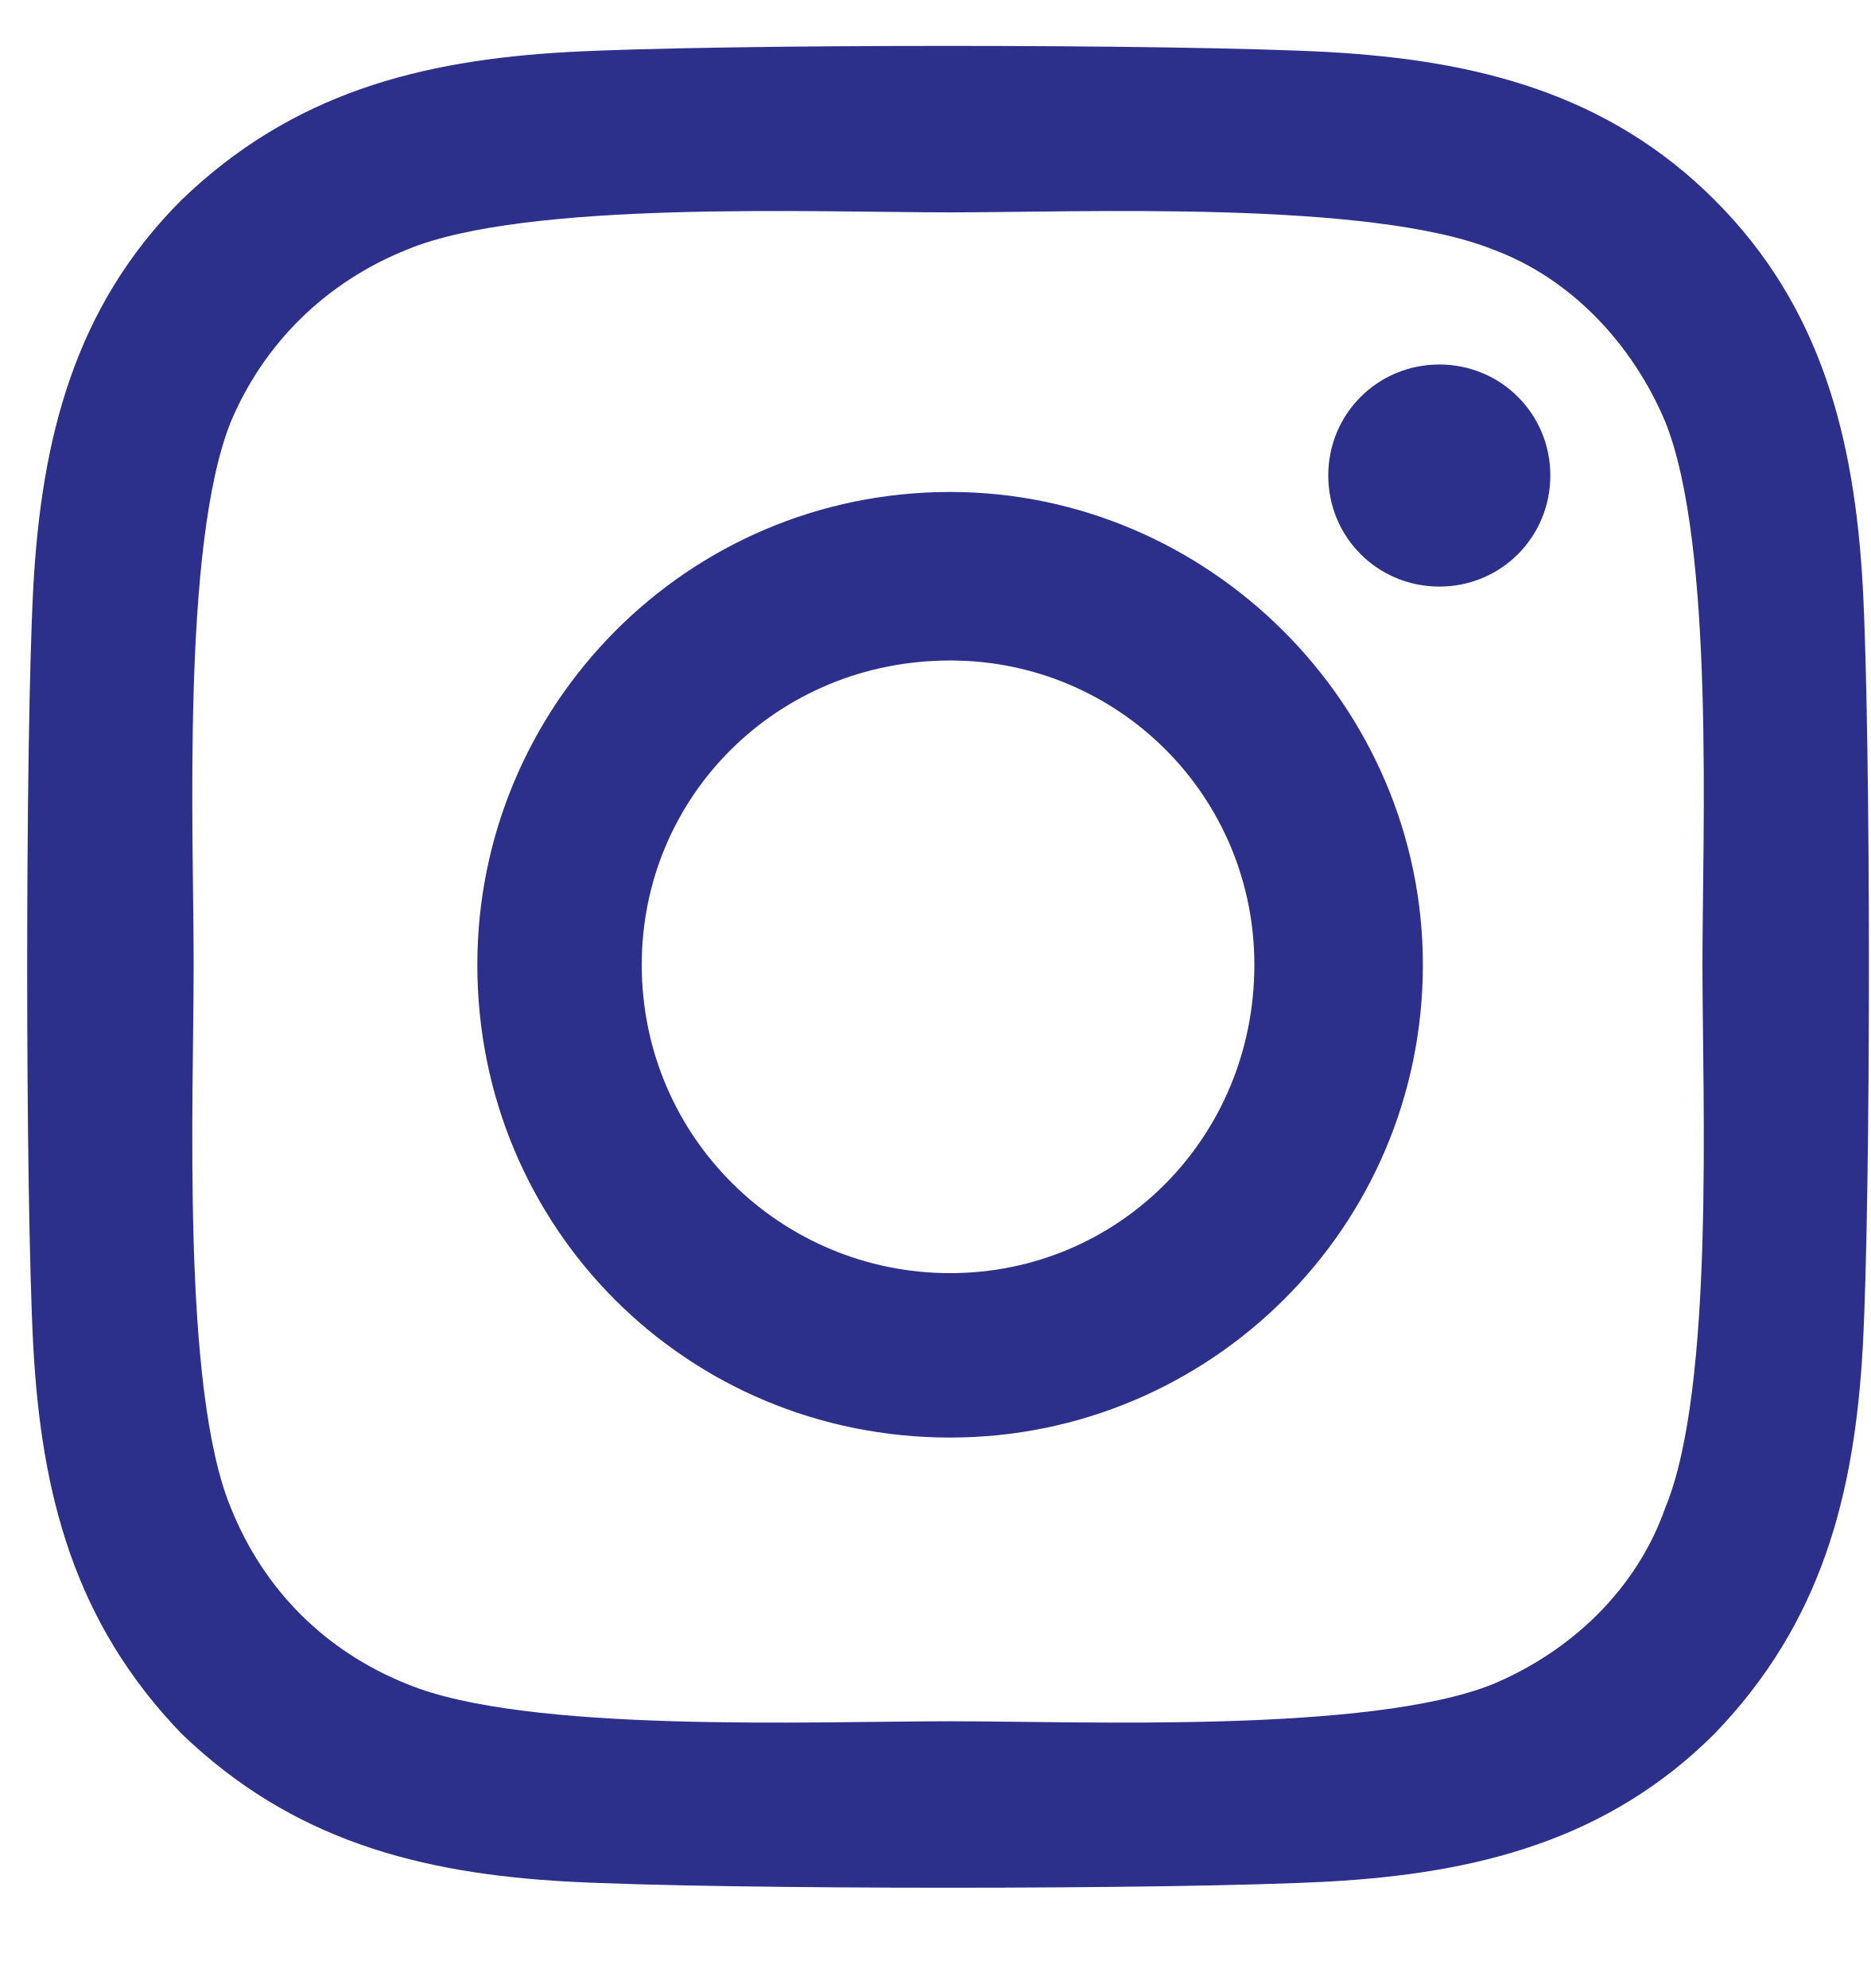
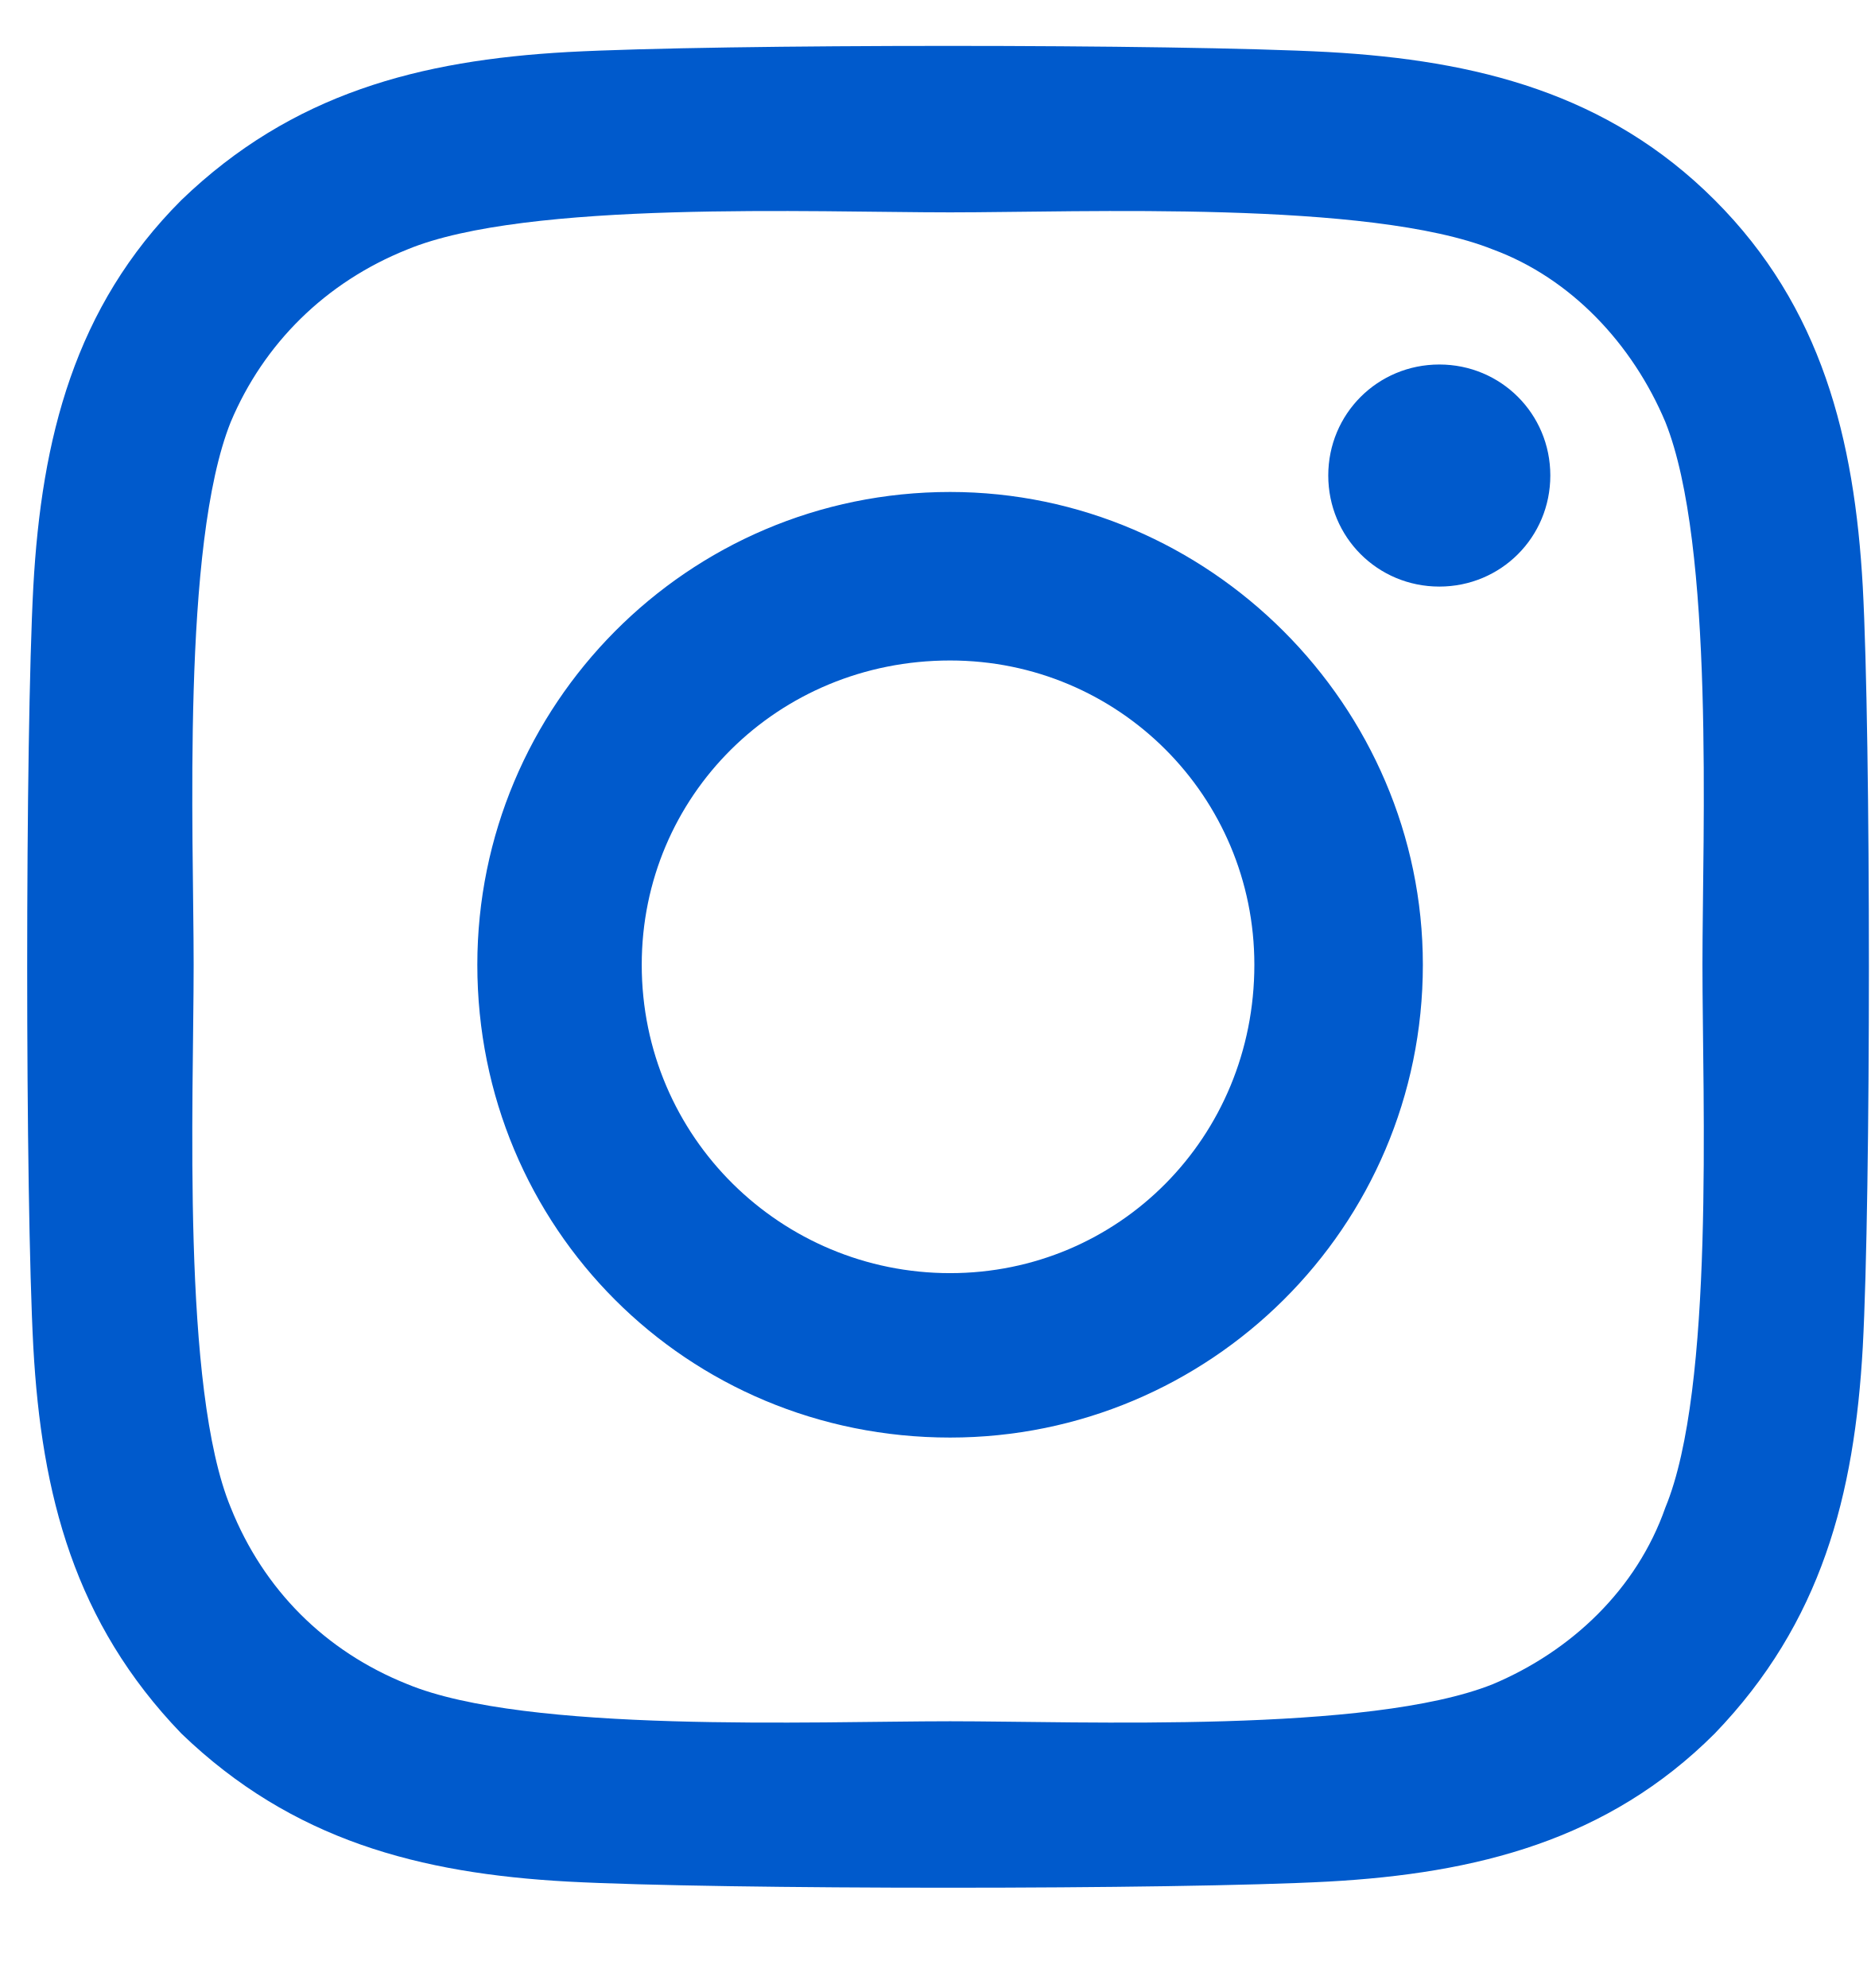
<svg xmlns="http://www.w3.org/2000/svg" width="16" height="17" viewBox="0 0 16 17" fill="none">
-   <path d="M8.125 4.207C5.875 4.207 4.082 6.035 4.082 8.25C4.082 10.5 5.875 12.293 8.125 12.293C10.34 12.293 12.168 10.5 12.168 8.25C12.168 6.035 10.34 4.207 8.125 4.207ZM8.125 10.887C6.684 10.887 5.488 9.727 5.488 8.25C5.488 6.809 6.648 5.648 8.125 5.648C9.566 5.648 10.727 6.809 10.727 8.25C10.727 9.727 9.566 10.887 8.125 10.887ZM13.258 4.066C13.258 3.539 12.836 3.117 12.309 3.117C11.781 3.117 11.359 3.539 11.359 4.066C11.359 4.594 11.781 5.016 12.309 5.016C12.836 5.016 13.258 4.594 13.258 4.066ZM15.93 5.016C15.859 3.75 15.578 2.625 14.664 1.711C13.75 0.797 12.625 0.516 11.359 0.445C10.059 0.375 6.156 0.375 4.855 0.445C3.59 0.516 2.5 0.797 1.551 1.711C0.637 2.625 0.355 3.75 0.285 5.016C0.215 6.316 0.215 10.219 0.285 11.52C0.355 12.785 0.637 13.875 1.551 14.824C2.5 15.738 3.59 16.02 4.855 16.09C6.156 16.16 10.059 16.16 11.359 16.09C12.625 16.02 13.75 15.738 14.664 14.824C15.578 13.875 15.859 12.785 15.93 11.52C16 10.219 16 6.316 15.93 5.016ZM14.242 12.891C13.996 13.594 13.434 14.121 12.766 14.402C11.711 14.824 9.25 14.719 8.125 14.719C6.965 14.719 4.504 14.824 3.484 14.402C2.781 14.121 2.254 13.594 1.973 12.891C1.551 11.871 1.656 9.41 1.656 8.25C1.656 7.125 1.551 4.664 1.973 3.609C2.254 2.941 2.781 2.414 3.484 2.133C4.504 1.711 6.965 1.816 8.125 1.816C9.25 1.816 11.711 1.711 12.766 2.133C13.434 2.379 13.961 2.941 14.242 3.609C14.664 4.664 14.559 7.125 14.559 8.25C14.559 9.41 14.664 11.871 14.242 12.891Z" fill="#2C308B" />
+   <path d="M8.125 4.207C5.875 4.207 4.082 6.035 4.082 8.25C4.082 10.5 5.875 12.293 8.125 12.293C10.34 12.293 12.168 10.5 12.168 8.25C12.168 6.035 10.34 4.207 8.125 4.207ZM8.125 10.887C6.684 10.887 5.488 9.727 5.488 8.25C5.488 6.809 6.648 5.648 8.125 5.648C9.566 5.648 10.727 6.809 10.727 8.25C10.727 9.727 9.566 10.887 8.125 10.887ZM13.258 4.066C13.258 3.539 12.836 3.117 12.309 3.117C11.781 3.117 11.359 3.539 11.359 4.066C11.359 4.594 11.781 5.016 12.309 5.016C12.836 5.016 13.258 4.594 13.258 4.066ZM15.93 5.016C15.859 3.75 15.578 2.625 14.664 1.711C13.75 0.797 12.625 0.516 11.359 0.445C10.059 0.375 6.156 0.375 4.855 0.445C3.59 0.516 2.5 0.797 1.551 1.711C0.637 2.625 0.355 3.75 0.285 5.016C0.215 6.316 0.215 10.219 0.285 11.52C0.355 12.785 0.637 13.875 1.551 14.824C2.5 15.738 3.59 16.02 4.855 16.09C6.156 16.16 10.059 16.16 11.359 16.09C12.625 16.02 13.75 15.738 14.664 14.824C15.578 13.875 15.859 12.785 15.93 11.52C16 10.219 16 6.316 15.93 5.016ZM14.242 12.891C13.996 13.594 13.434 14.121 12.766 14.402C11.711 14.824 9.25 14.719 8.125 14.719C6.965 14.719 4.504 14.824 3.484 14.402C2.781 14.121 2.254 13.594 1.973 12.891C1.551 11.871 1.656 9.41 1.656 8.25C1.656 7.125 1.551 4.664 1.973 3.609C2.254 2.941 2.781 2.414 3.484 2.133C4.504 1.711 6.965 1.816 8.125 1.816C9.25 1.816 11.711 1.711 12.766 2.133C13.434 2.379 13.961 2.941 14.242 3.609C14.664 4.664 14.559 7.125 14.559 8.25C14.559 9.41 14.664 11.871 14.242 12.891Z" fill="#005ACC" />
</svg>
